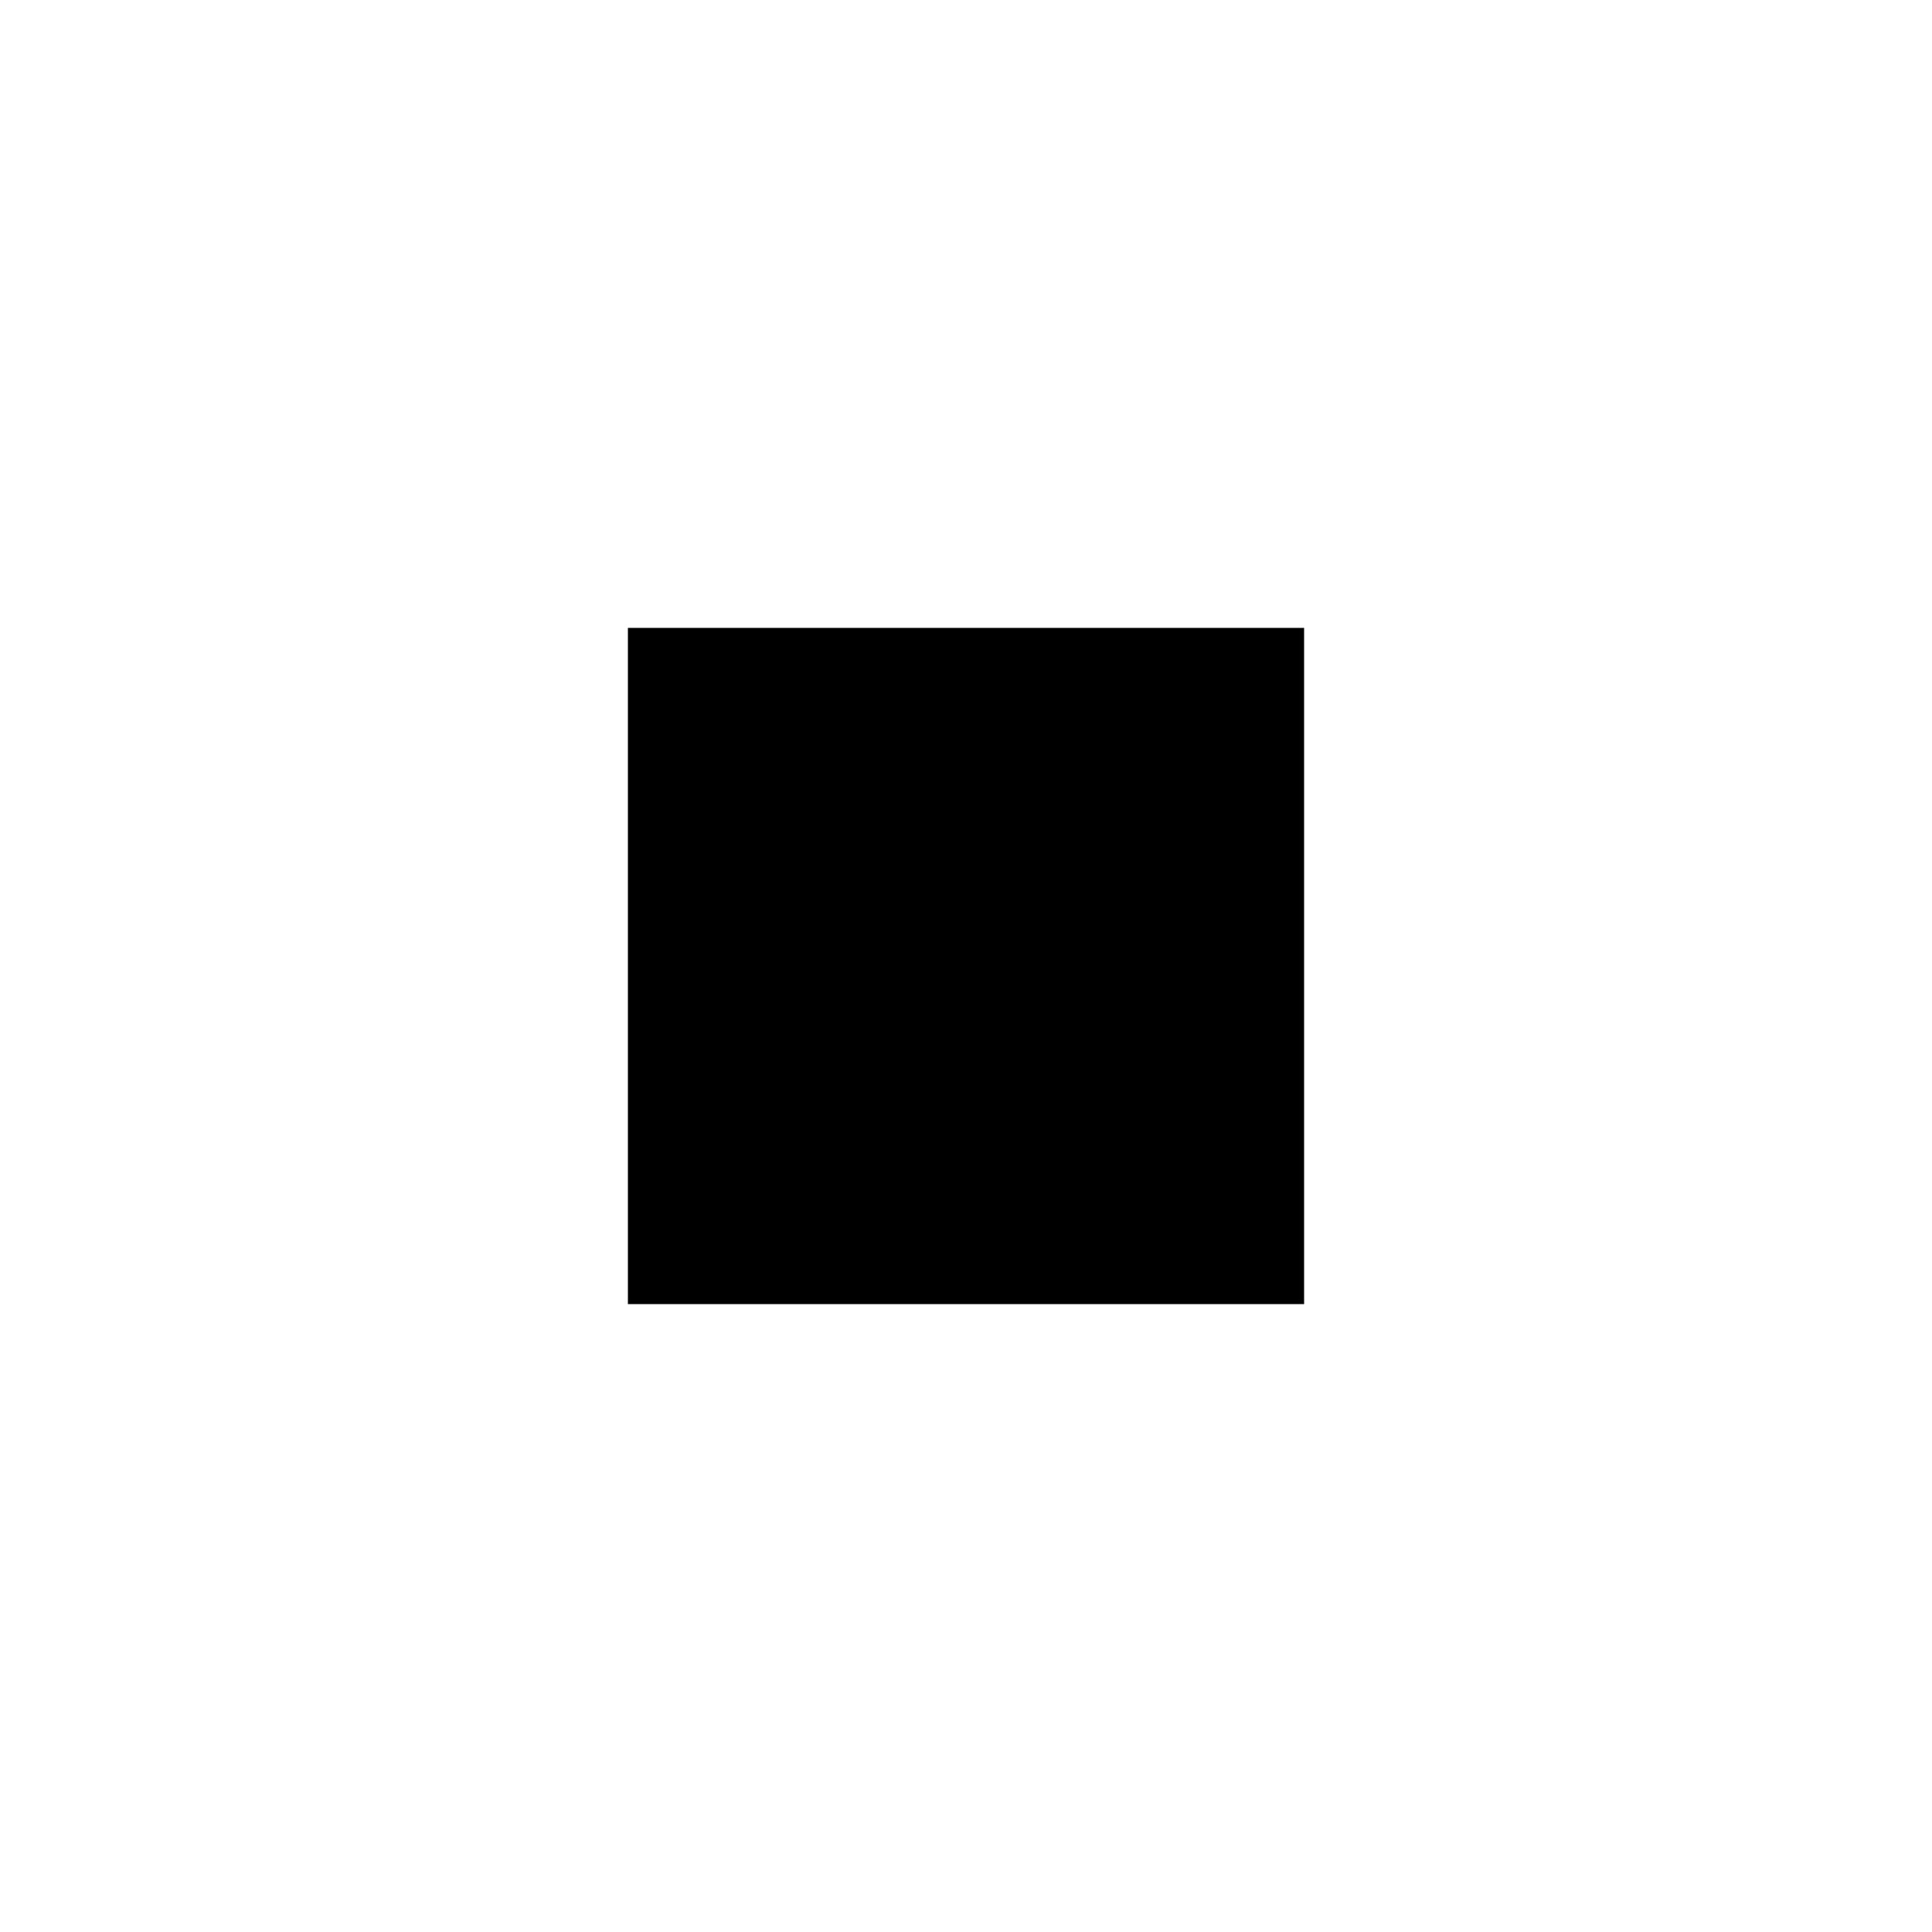
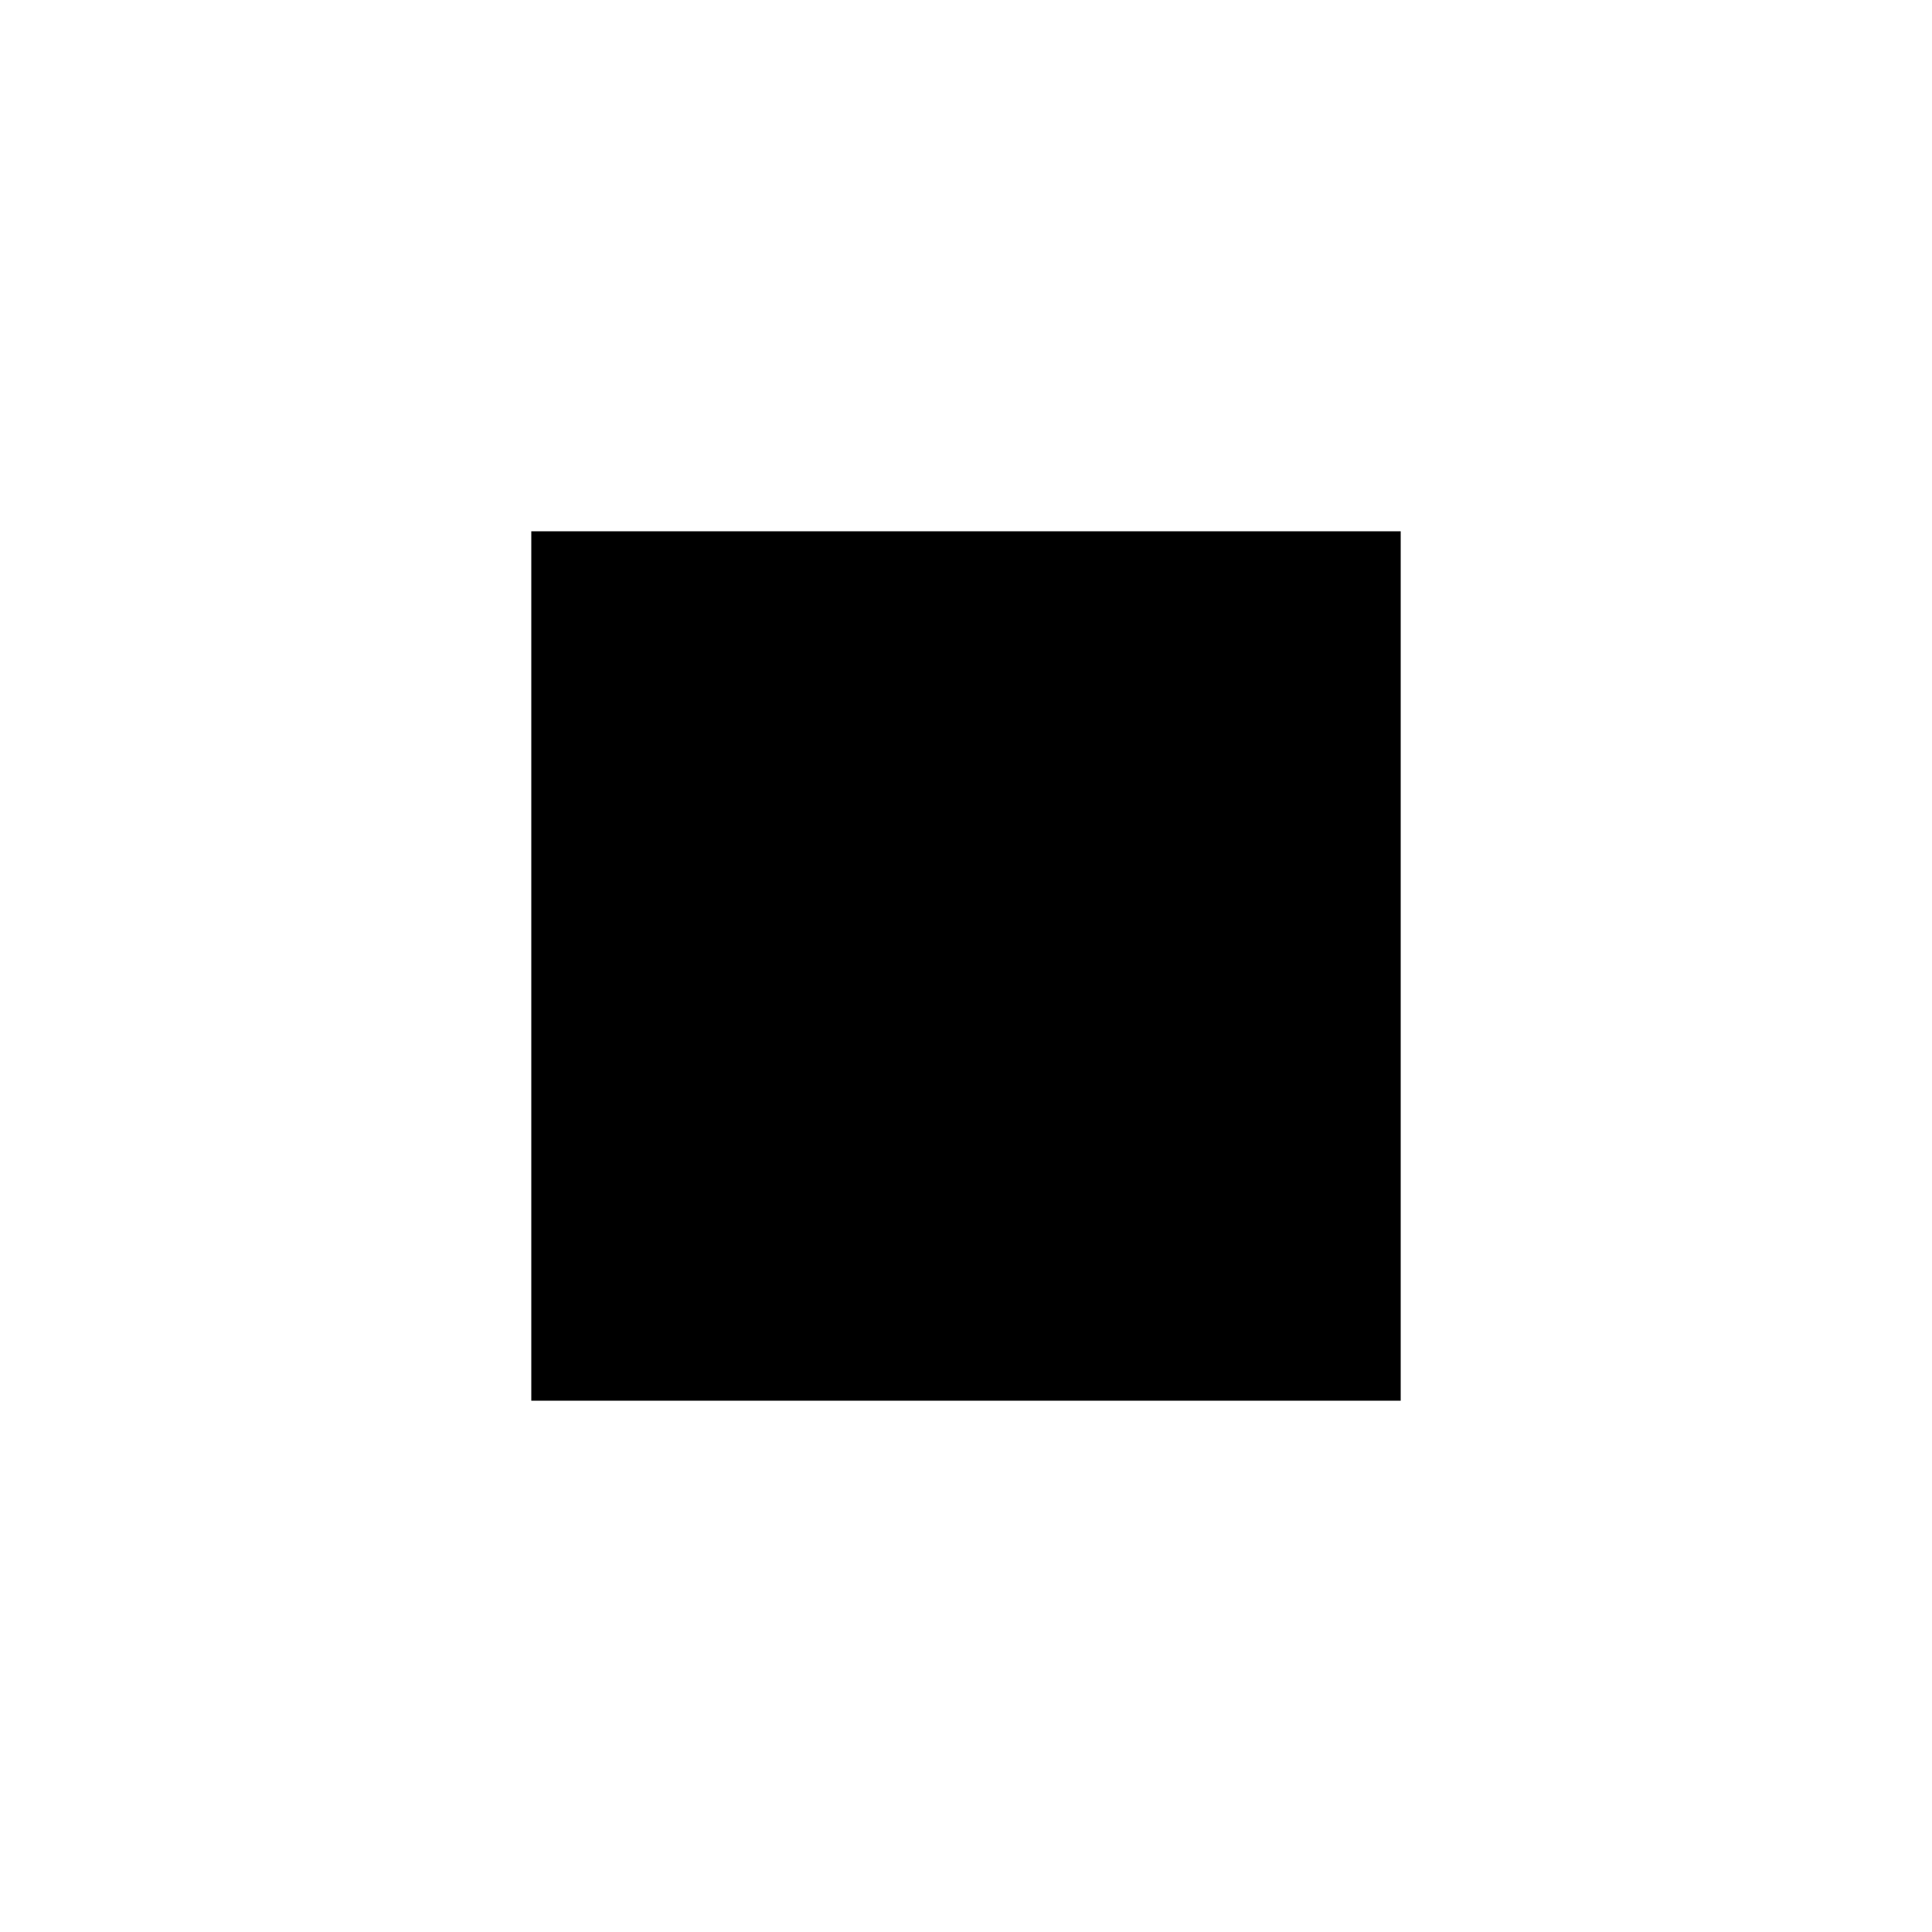
<svg xmlns="http://www.w3.org/2000/svg" width="40px" height="40px" viewBox="0 0 40 40" version="1.1">
  <defs />
-   <g id="Page-1" stroke="none" stroke-width="1" fill="none" fill-rule="evenodd">
+   <g id="Squares" stroke="none" stroke-width="1" fill="none" fill-rule="evenodd">
    <g id="stop-dark" fill="#000000">
-       <rect id="Combined-Shape" x="13" y="13" width="14" height="14" />
+       <rect id="Combined-Shape" x="11" y="11" width="18" height="18" />
    </g>
  </g>
</svg>
